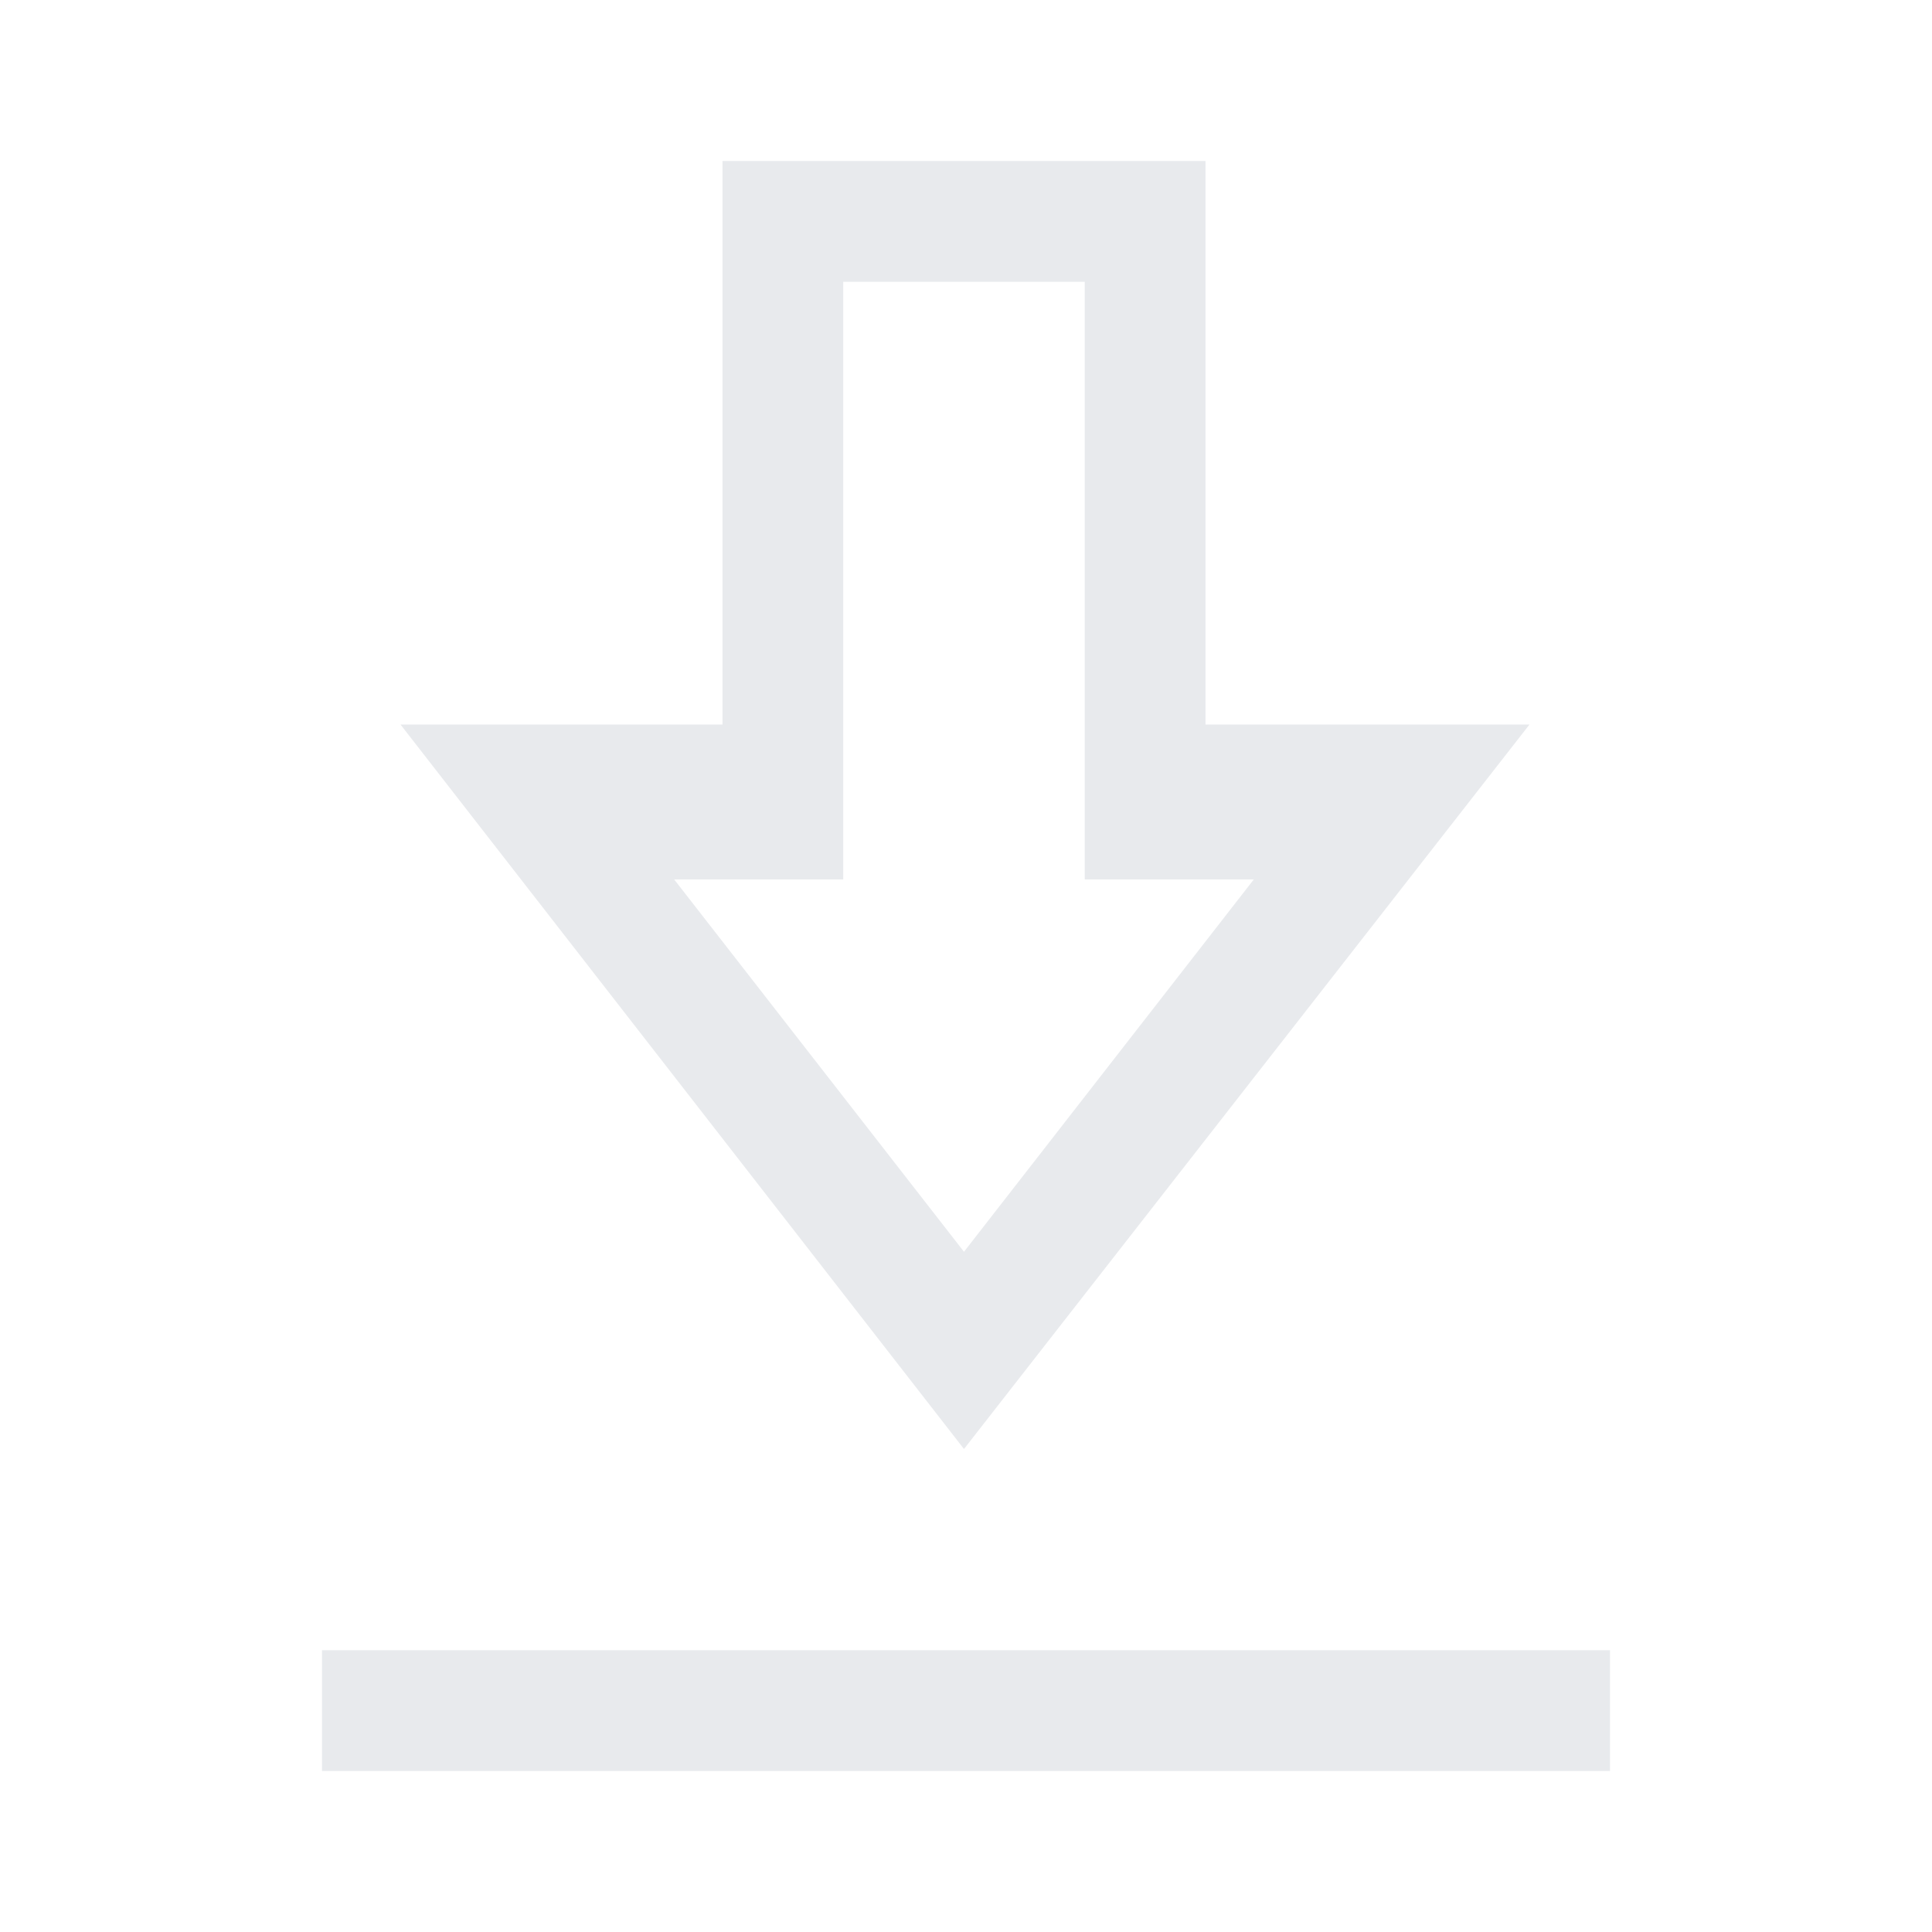
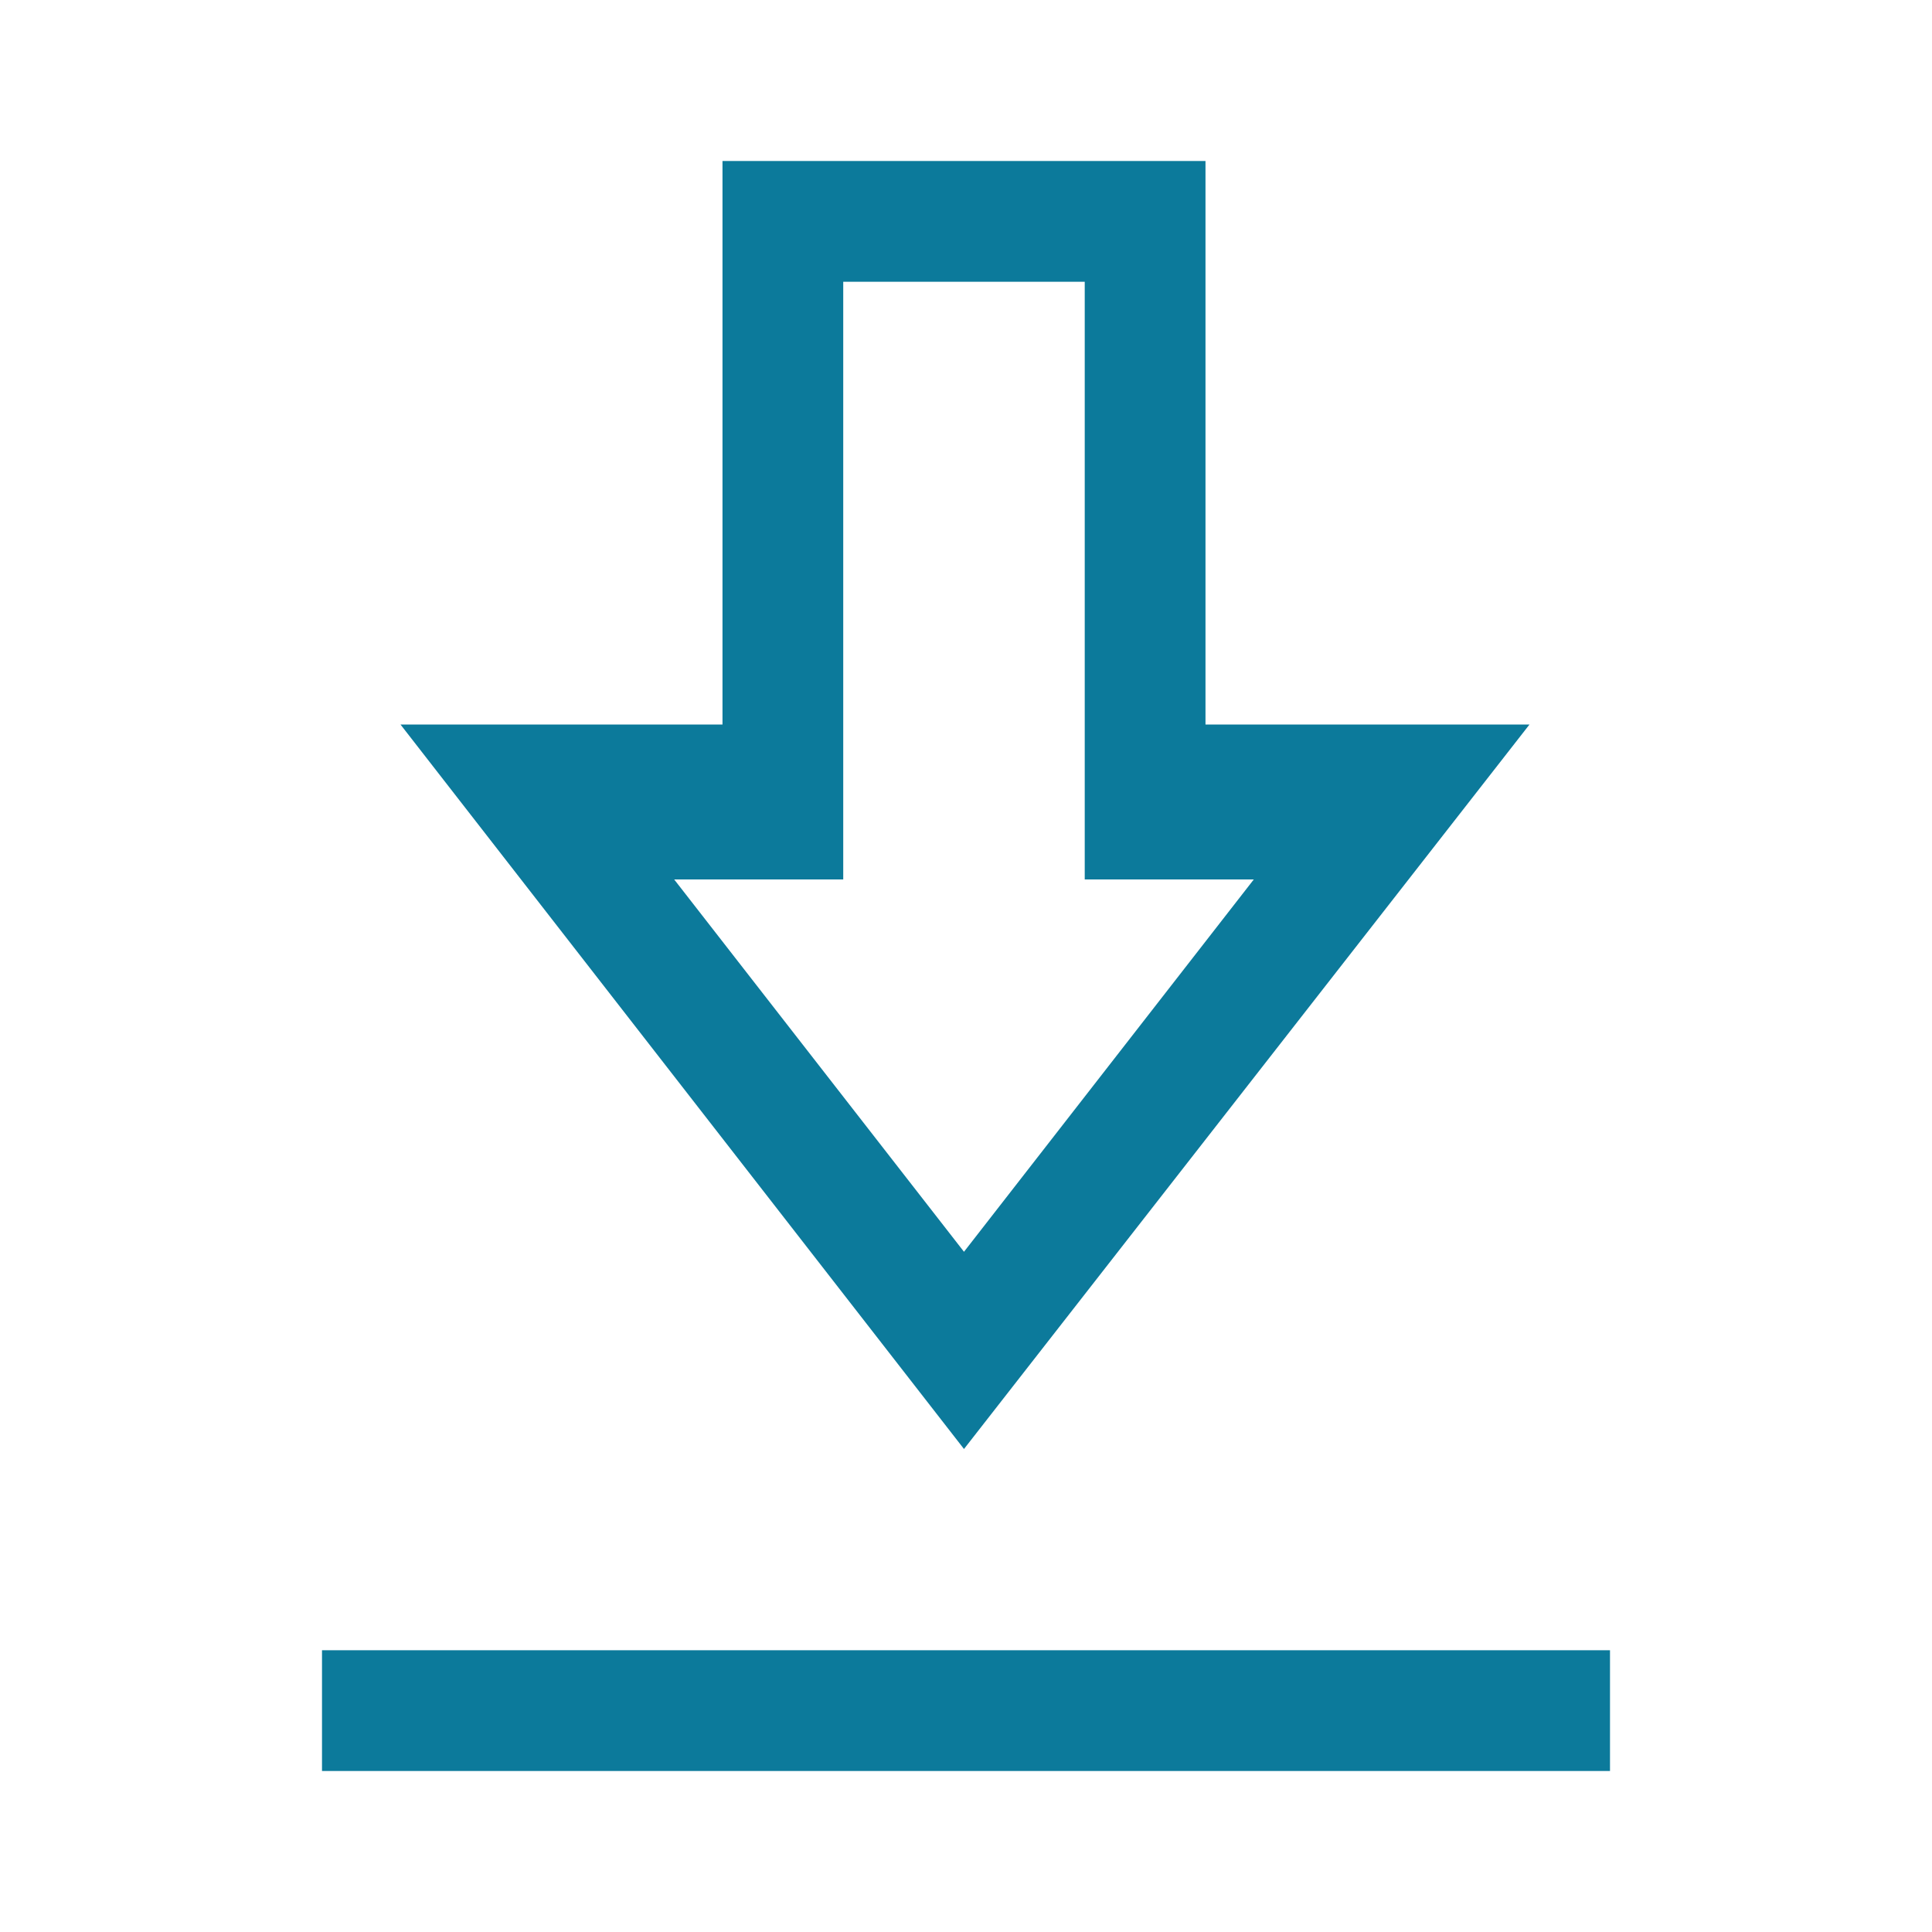
- <svg xmlns="http://www.w3.org/2000/svg" height="48px" viewBox="0 -960 960 960" width="48px" fill="#e8eaed">
+ <svg xmlns="http://www.w3.org/2000/svg" height="48px" viewBox="0 -960 960 960" width="48px" fill="#0C7A9B">
  <path d="M160-80v-60h640v60H160Zm319-160L199-600h160v-280h240v280h161L479-240Zm0-98 144-185h-84v-297H419v297h-84l144 185Zm0-185Z" />
</svg>
